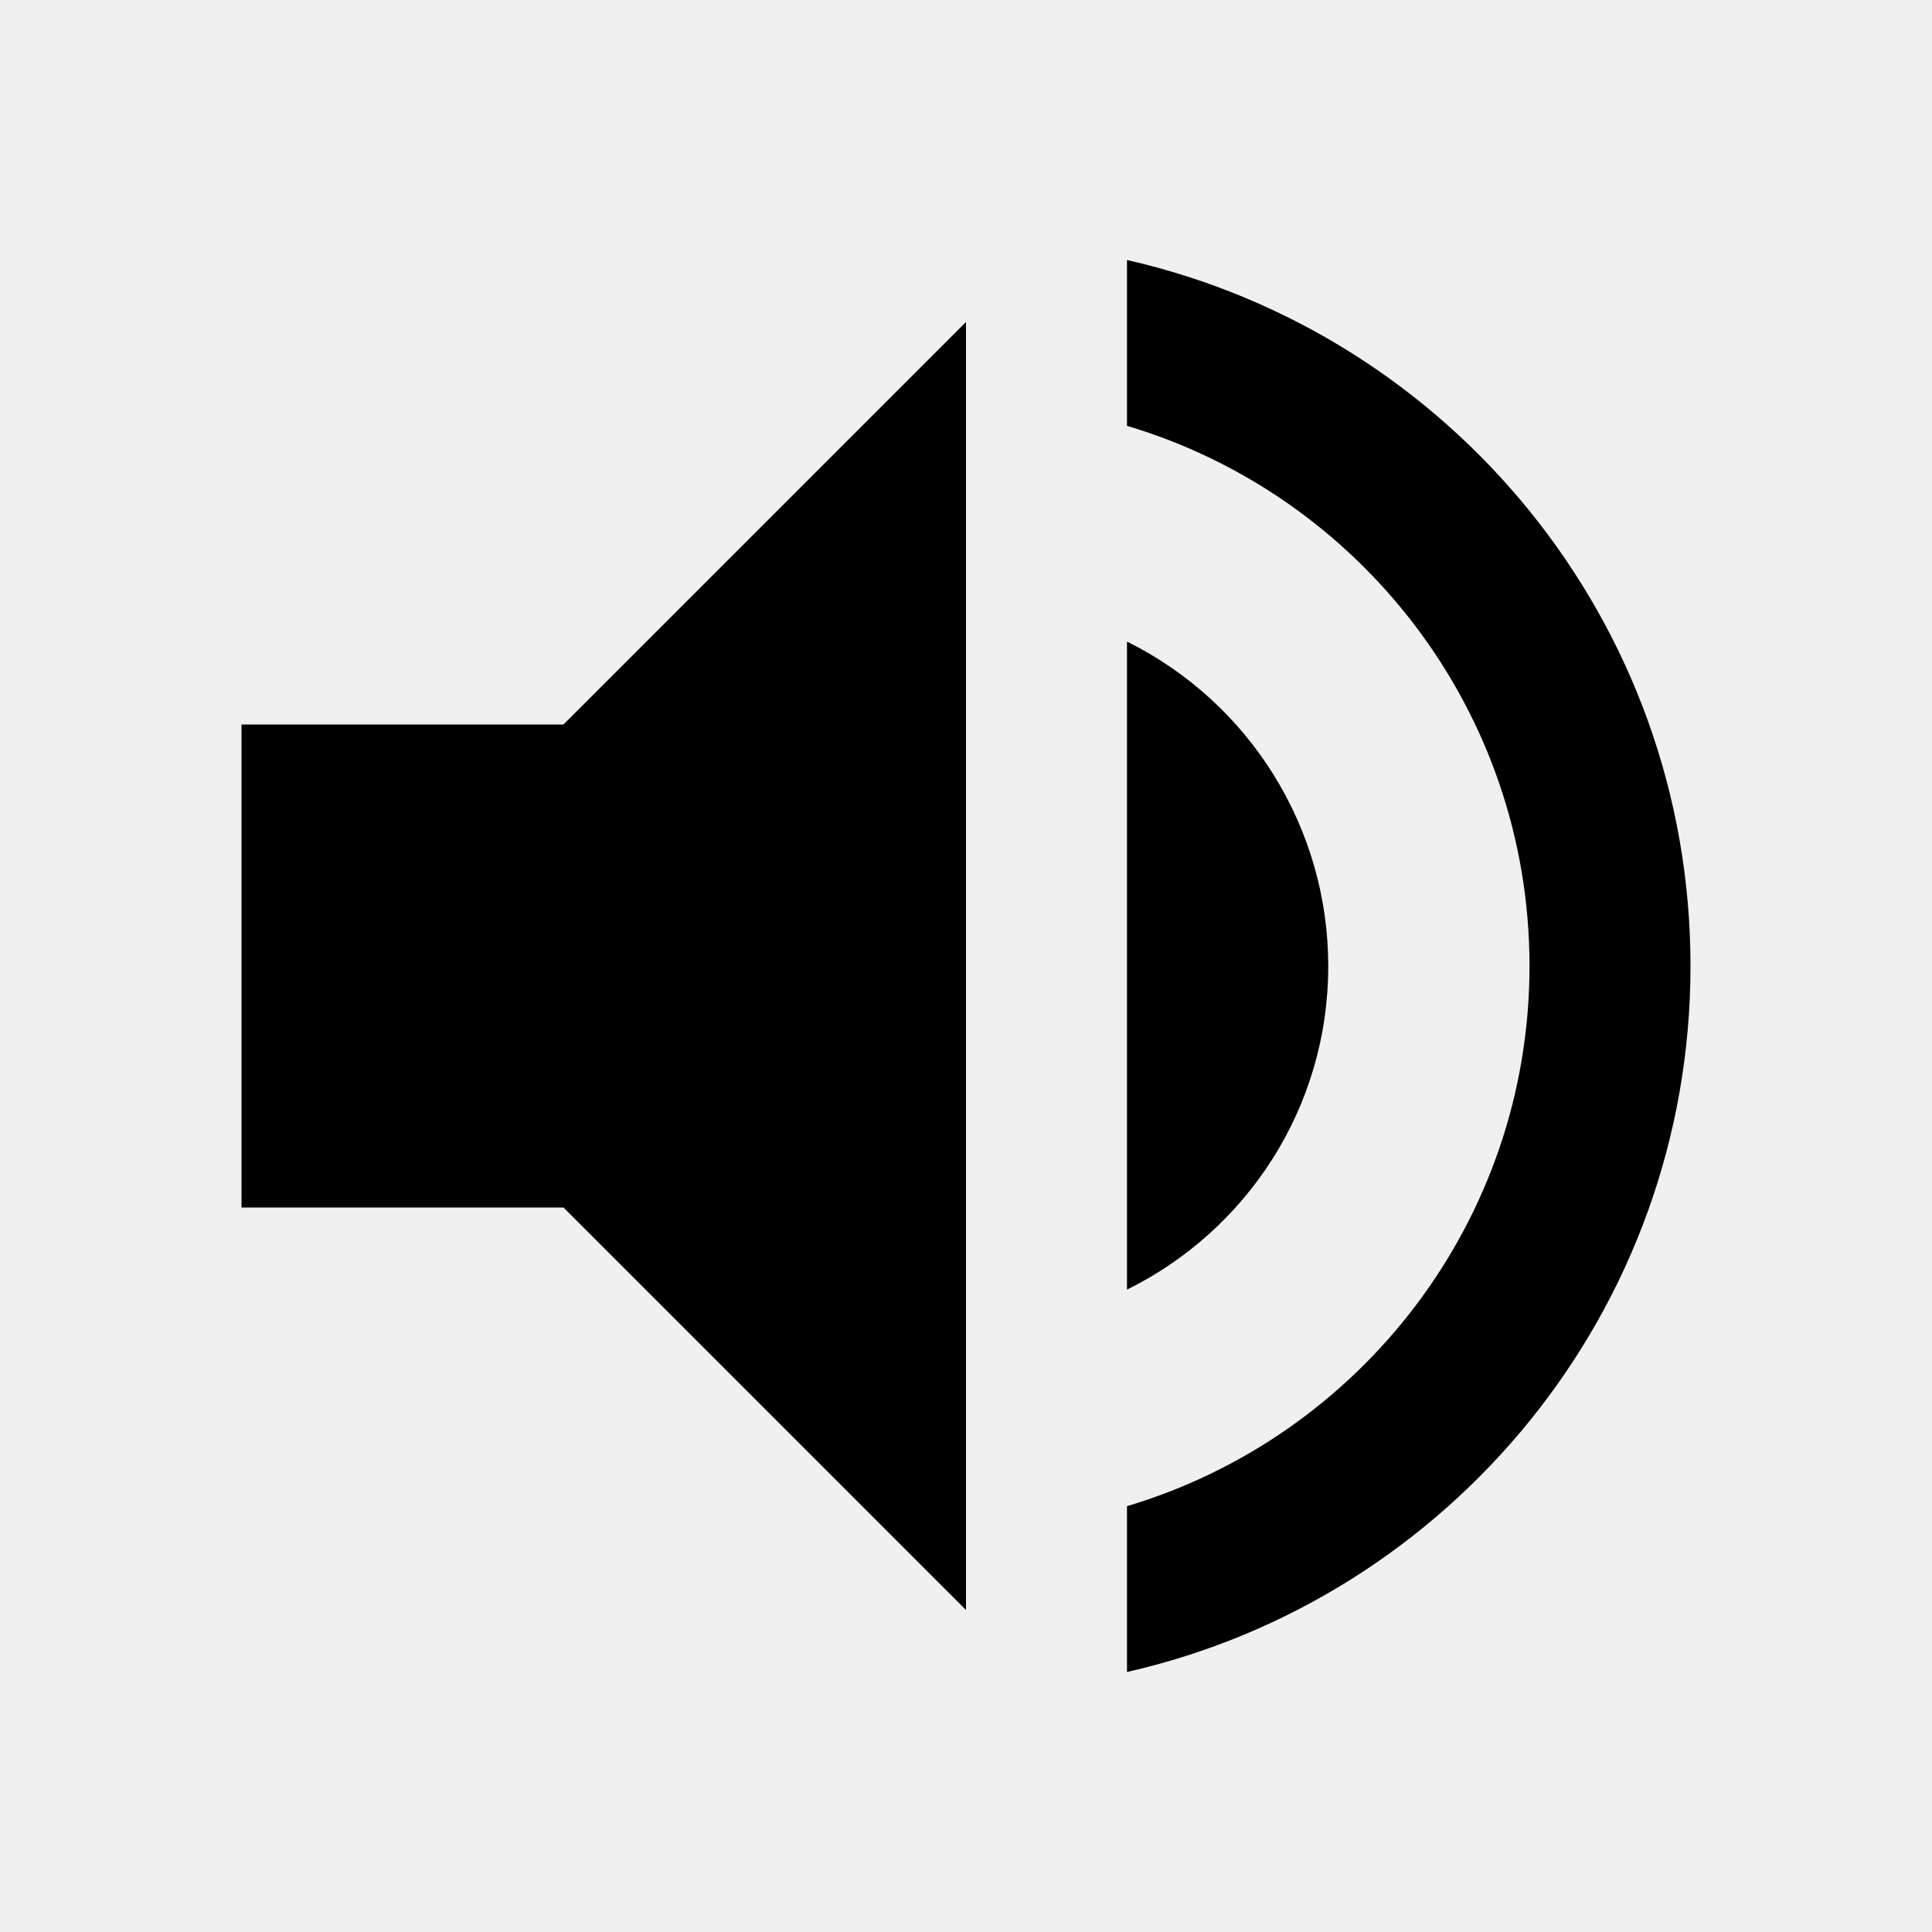
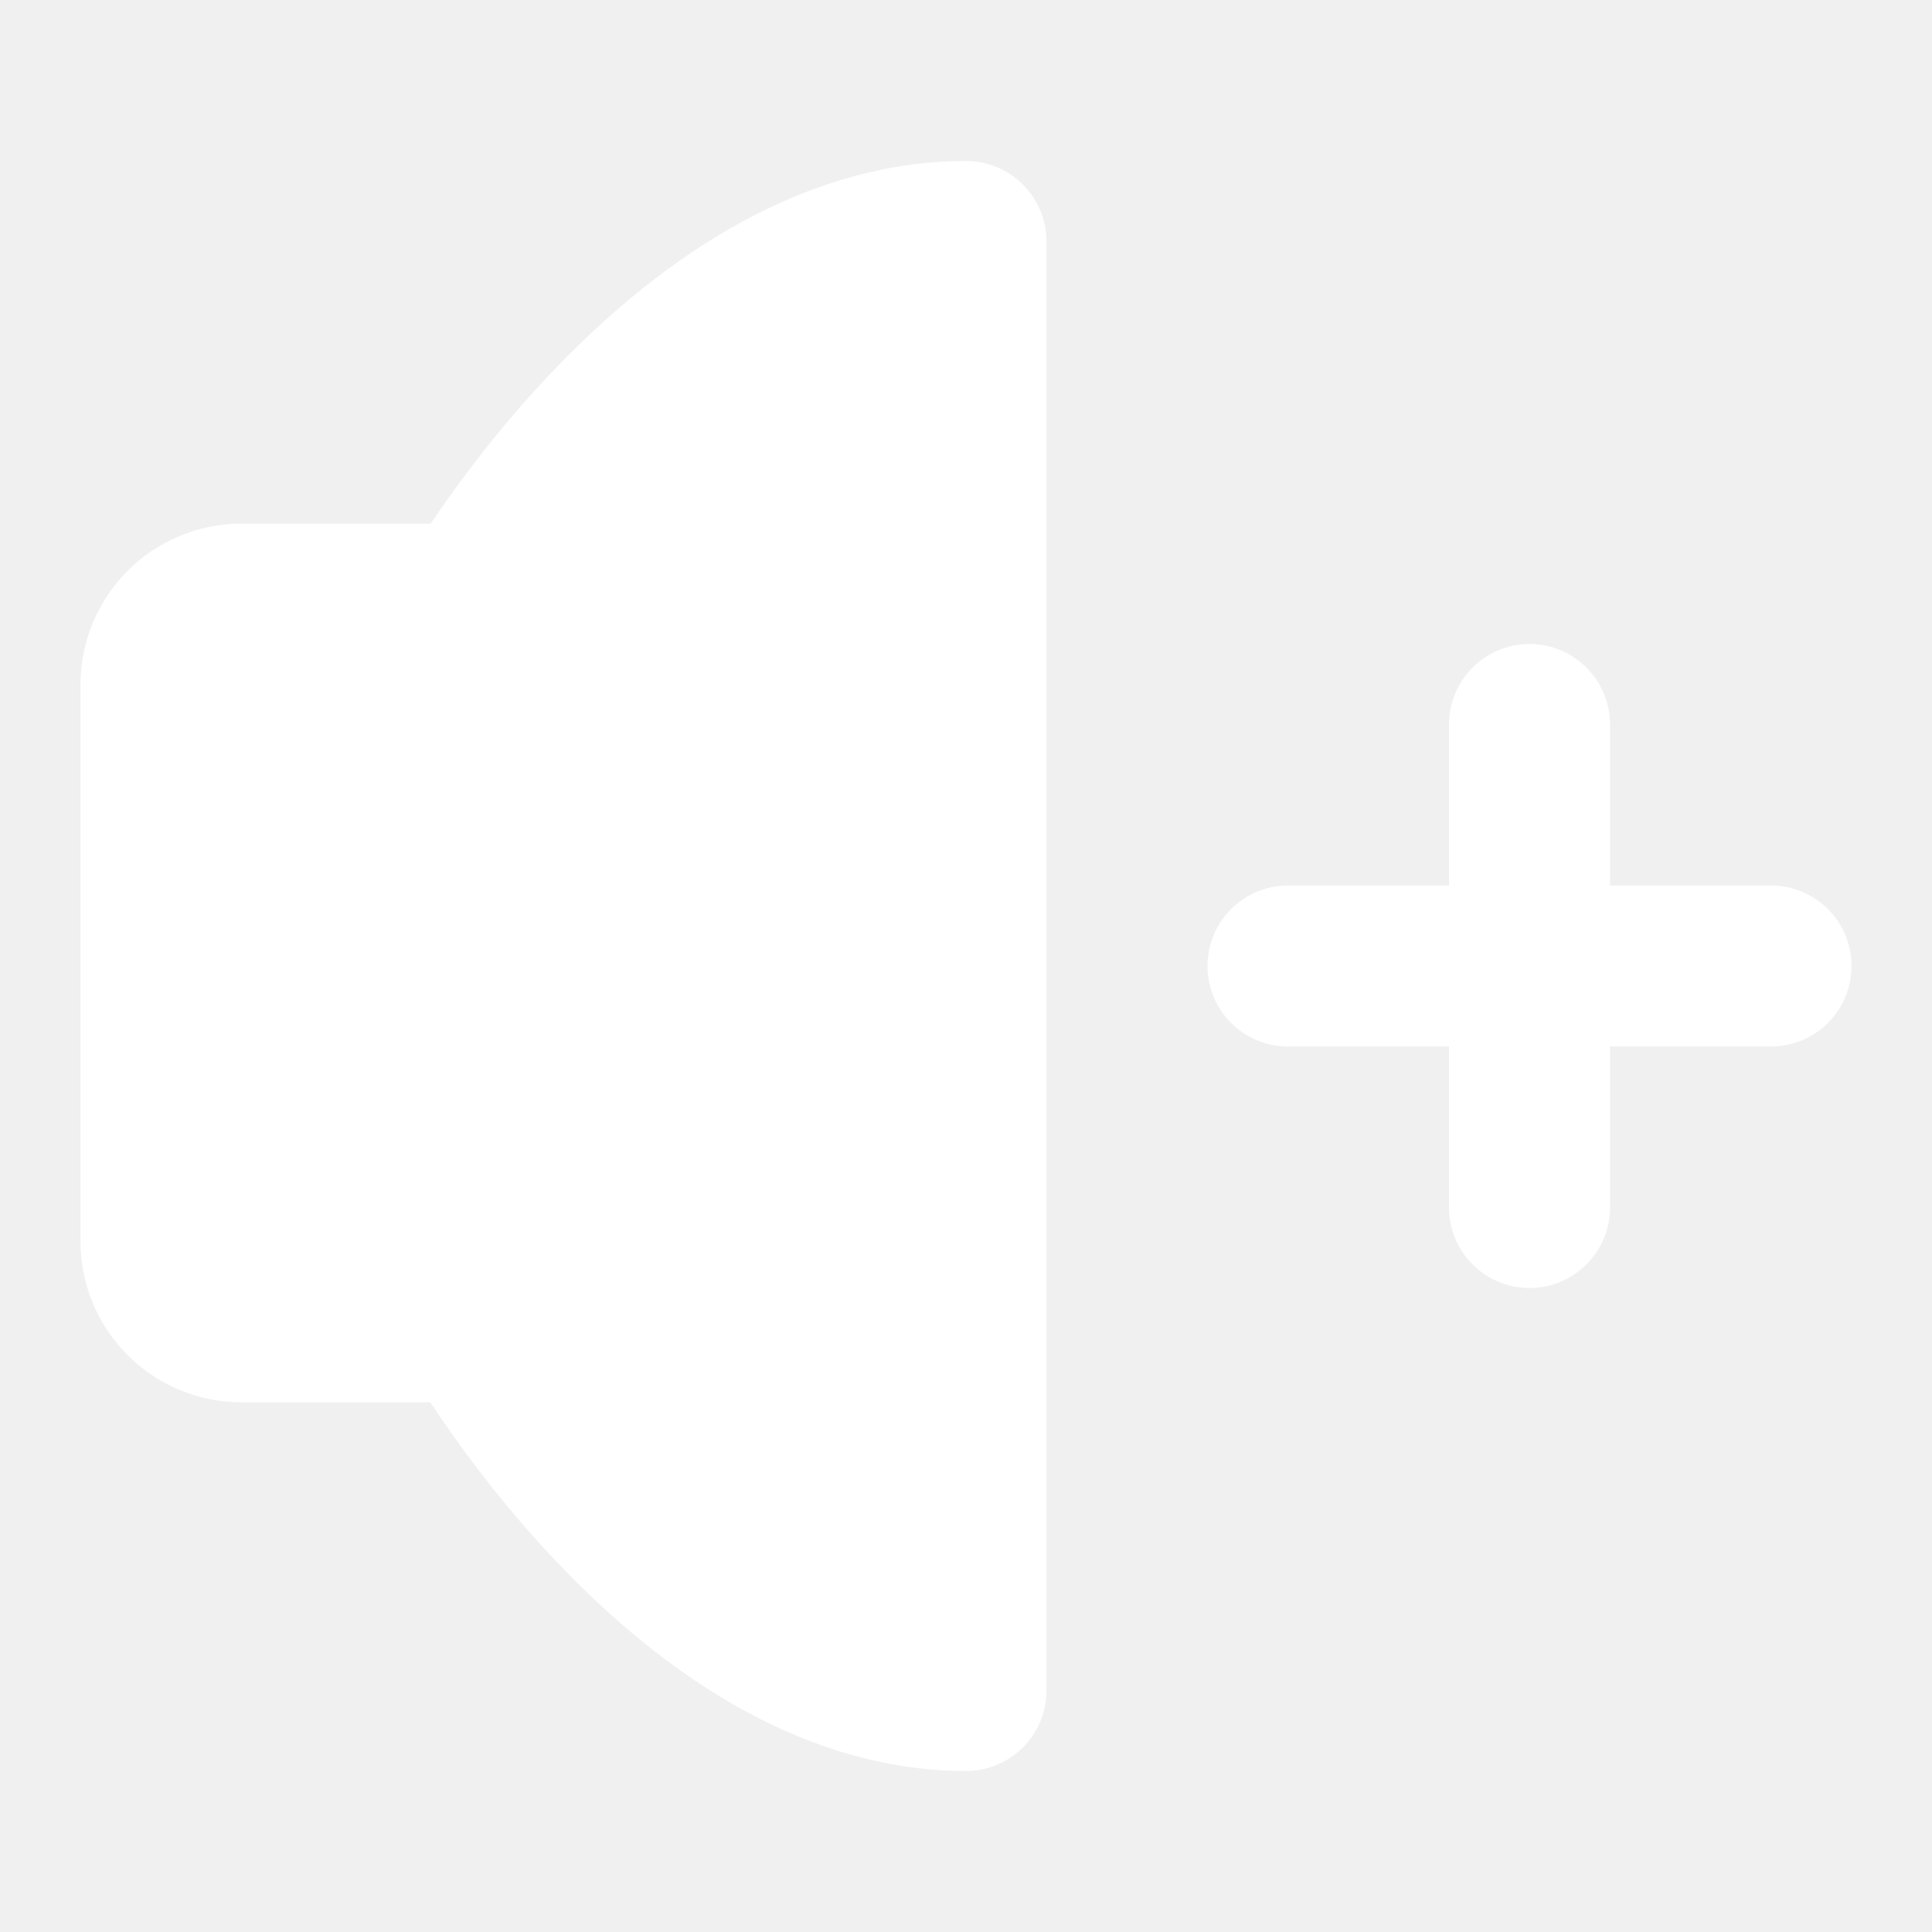
- <svg xmlns="http://www.w3.org/2000/svg" width="128" height="128" viewBox="0 0 24 24">
-   <path fill="#000000" d="M3 9v6h4l5 5V4L7 9H3zm13.5 3A4.5 4.5 0 0 0 14 7.97v8.05c1.48-.73 2.5-2.25 2.5-4.02zM14 3.23v2.06c2.89.86 5 3.54 5 6.71s-2.11 5.85-5 6.71v2.06c4.01-.91 7-4.49 7-8.77s-2.99-7.86-7-8.77z" />
+ <svg xmlns="http://www.w3.org/2000/svg" width="128" height="128" viewBox="0 0 48 48">
+   <mask id="ipSVolumeUp0">
+     <g fill="none" stroke="#fff" stroke-linejoin="round" stroke-width="4">
+       <path fill="#fff" d="M24 6v36c-7 0-12.201-9.16-12.201-9.16H6a2 2 0 0 1-2-2V17.01a2 2 0 0 1 2-2h5.799S17 6 24 6Z" />
+       <path stroke-linecap="round" d="M32 24h12m-6-6v12" />
+     </g>
+   </mask>
+   <path fill="#ffffff" d="M0 0h48v48H0z" mask="url(#ipSVolumeUp0)" />
</svg>
